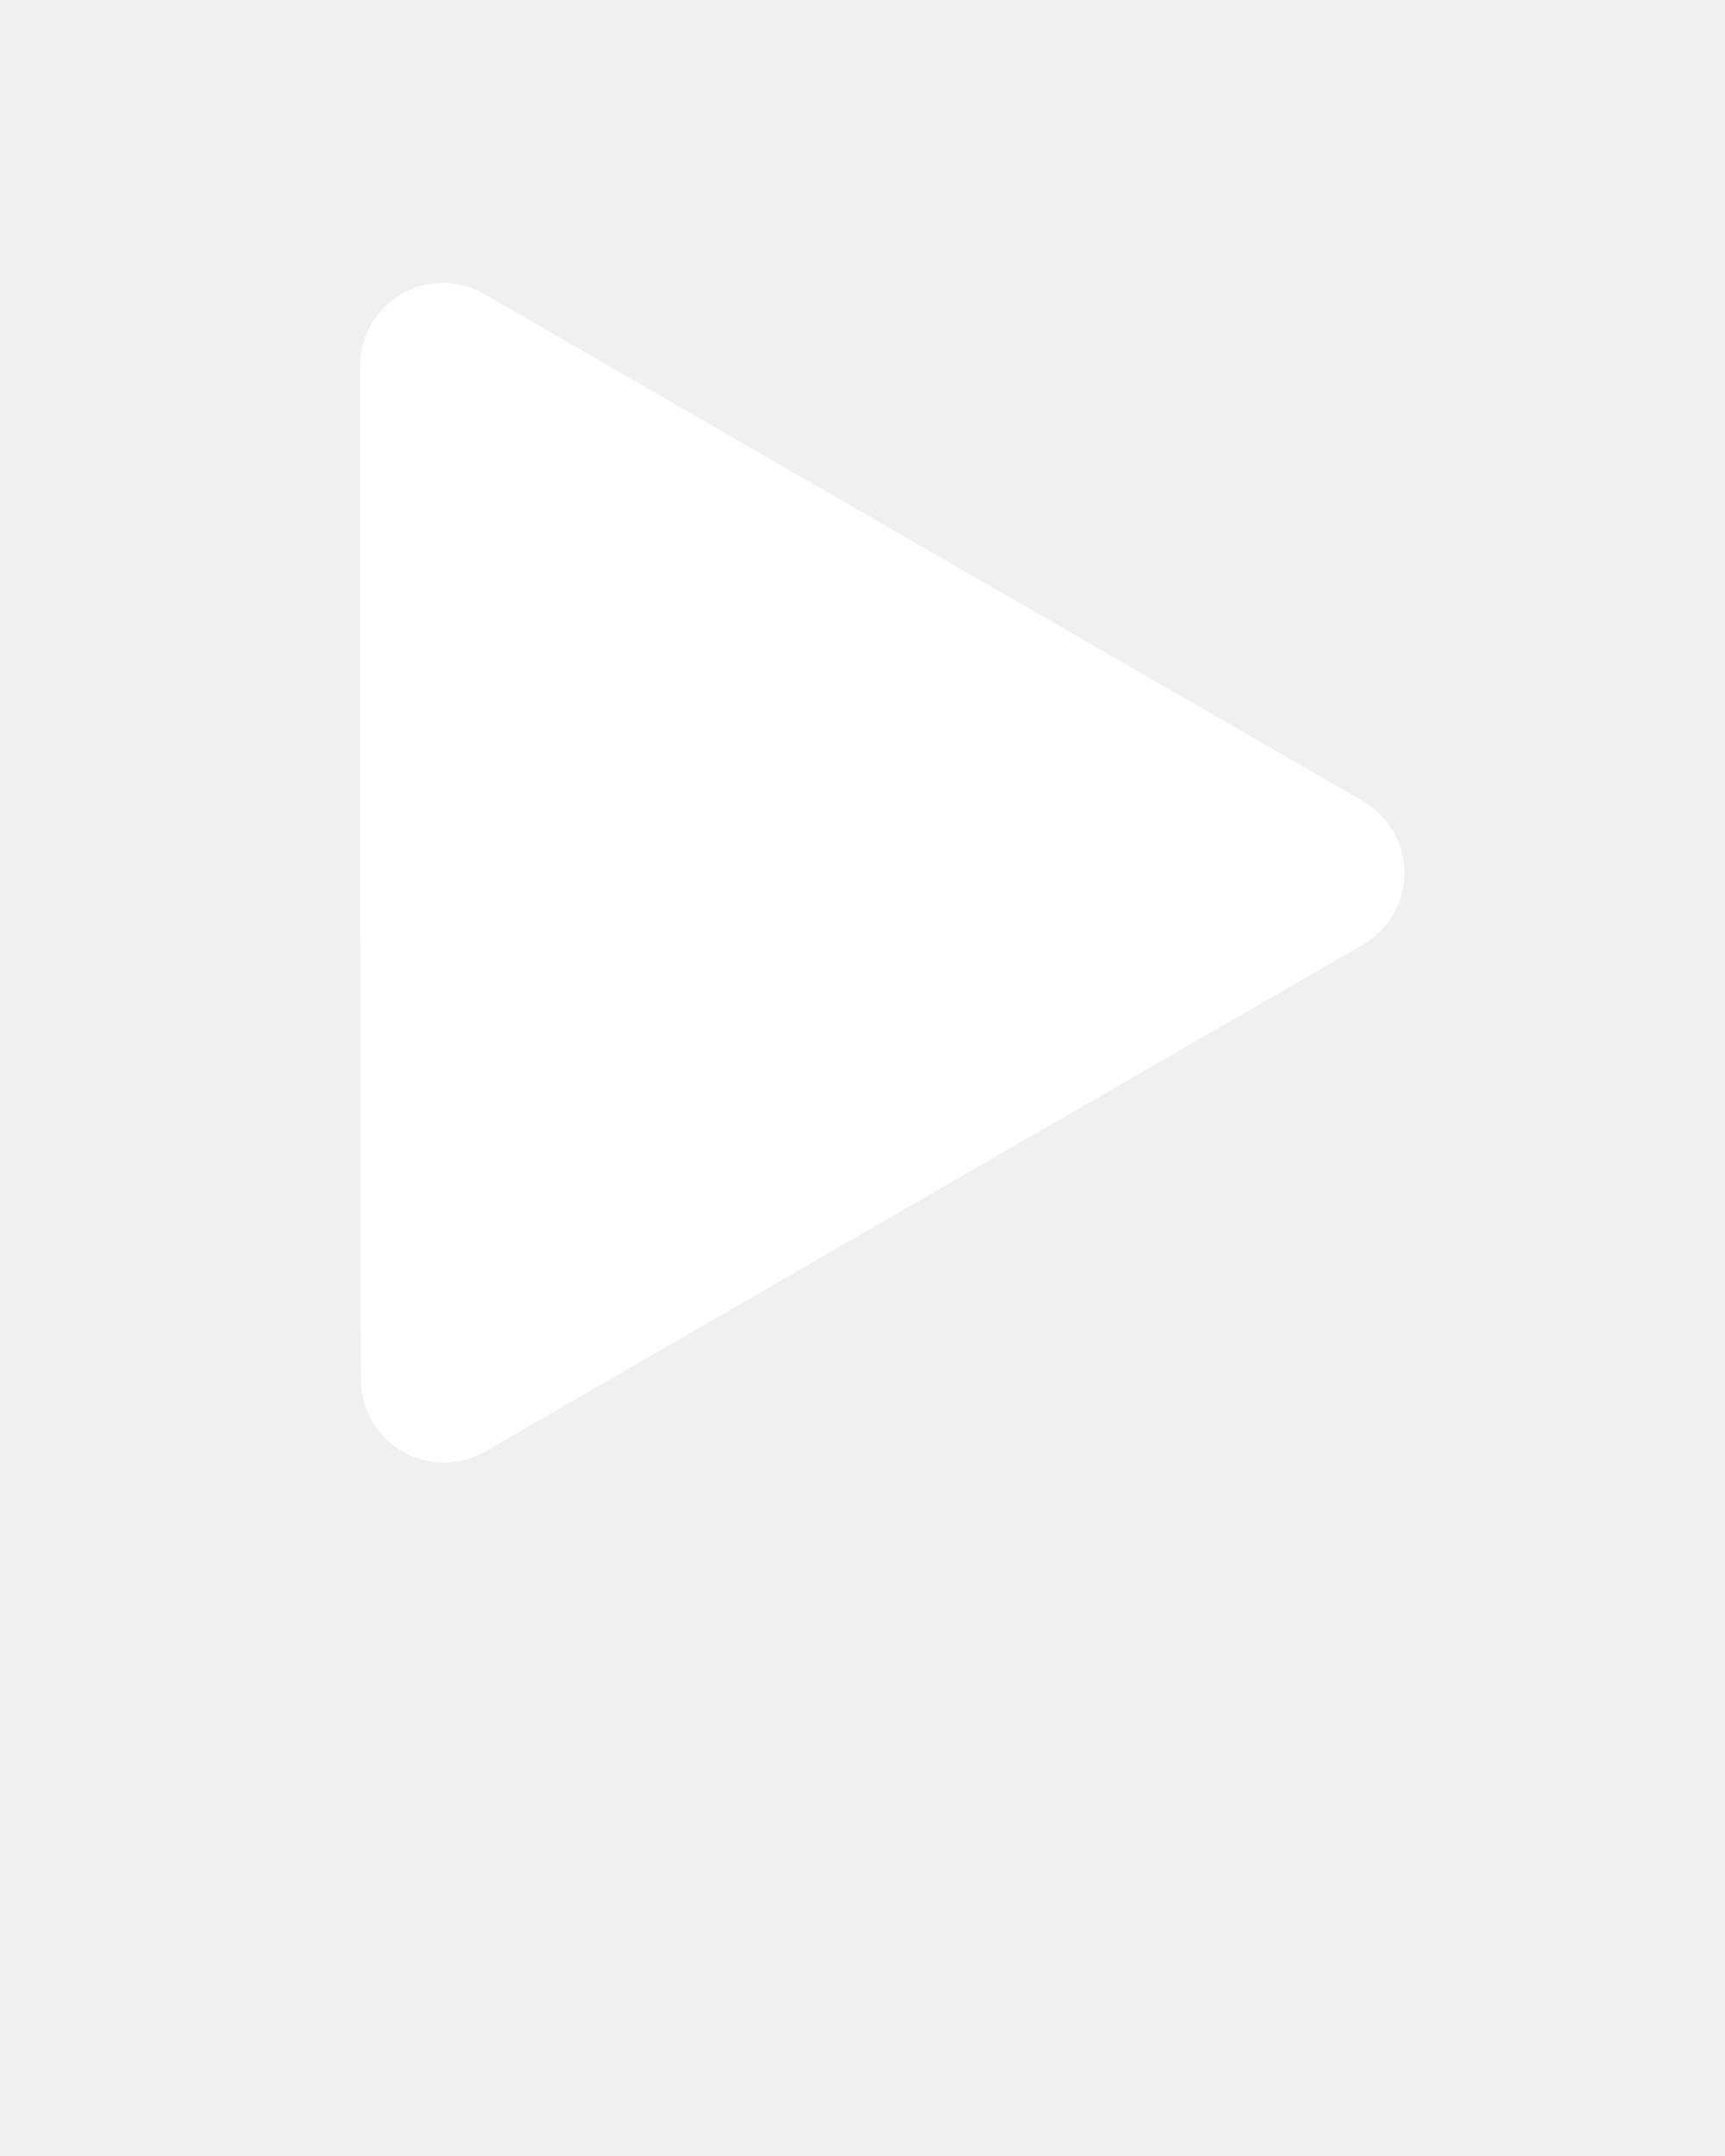
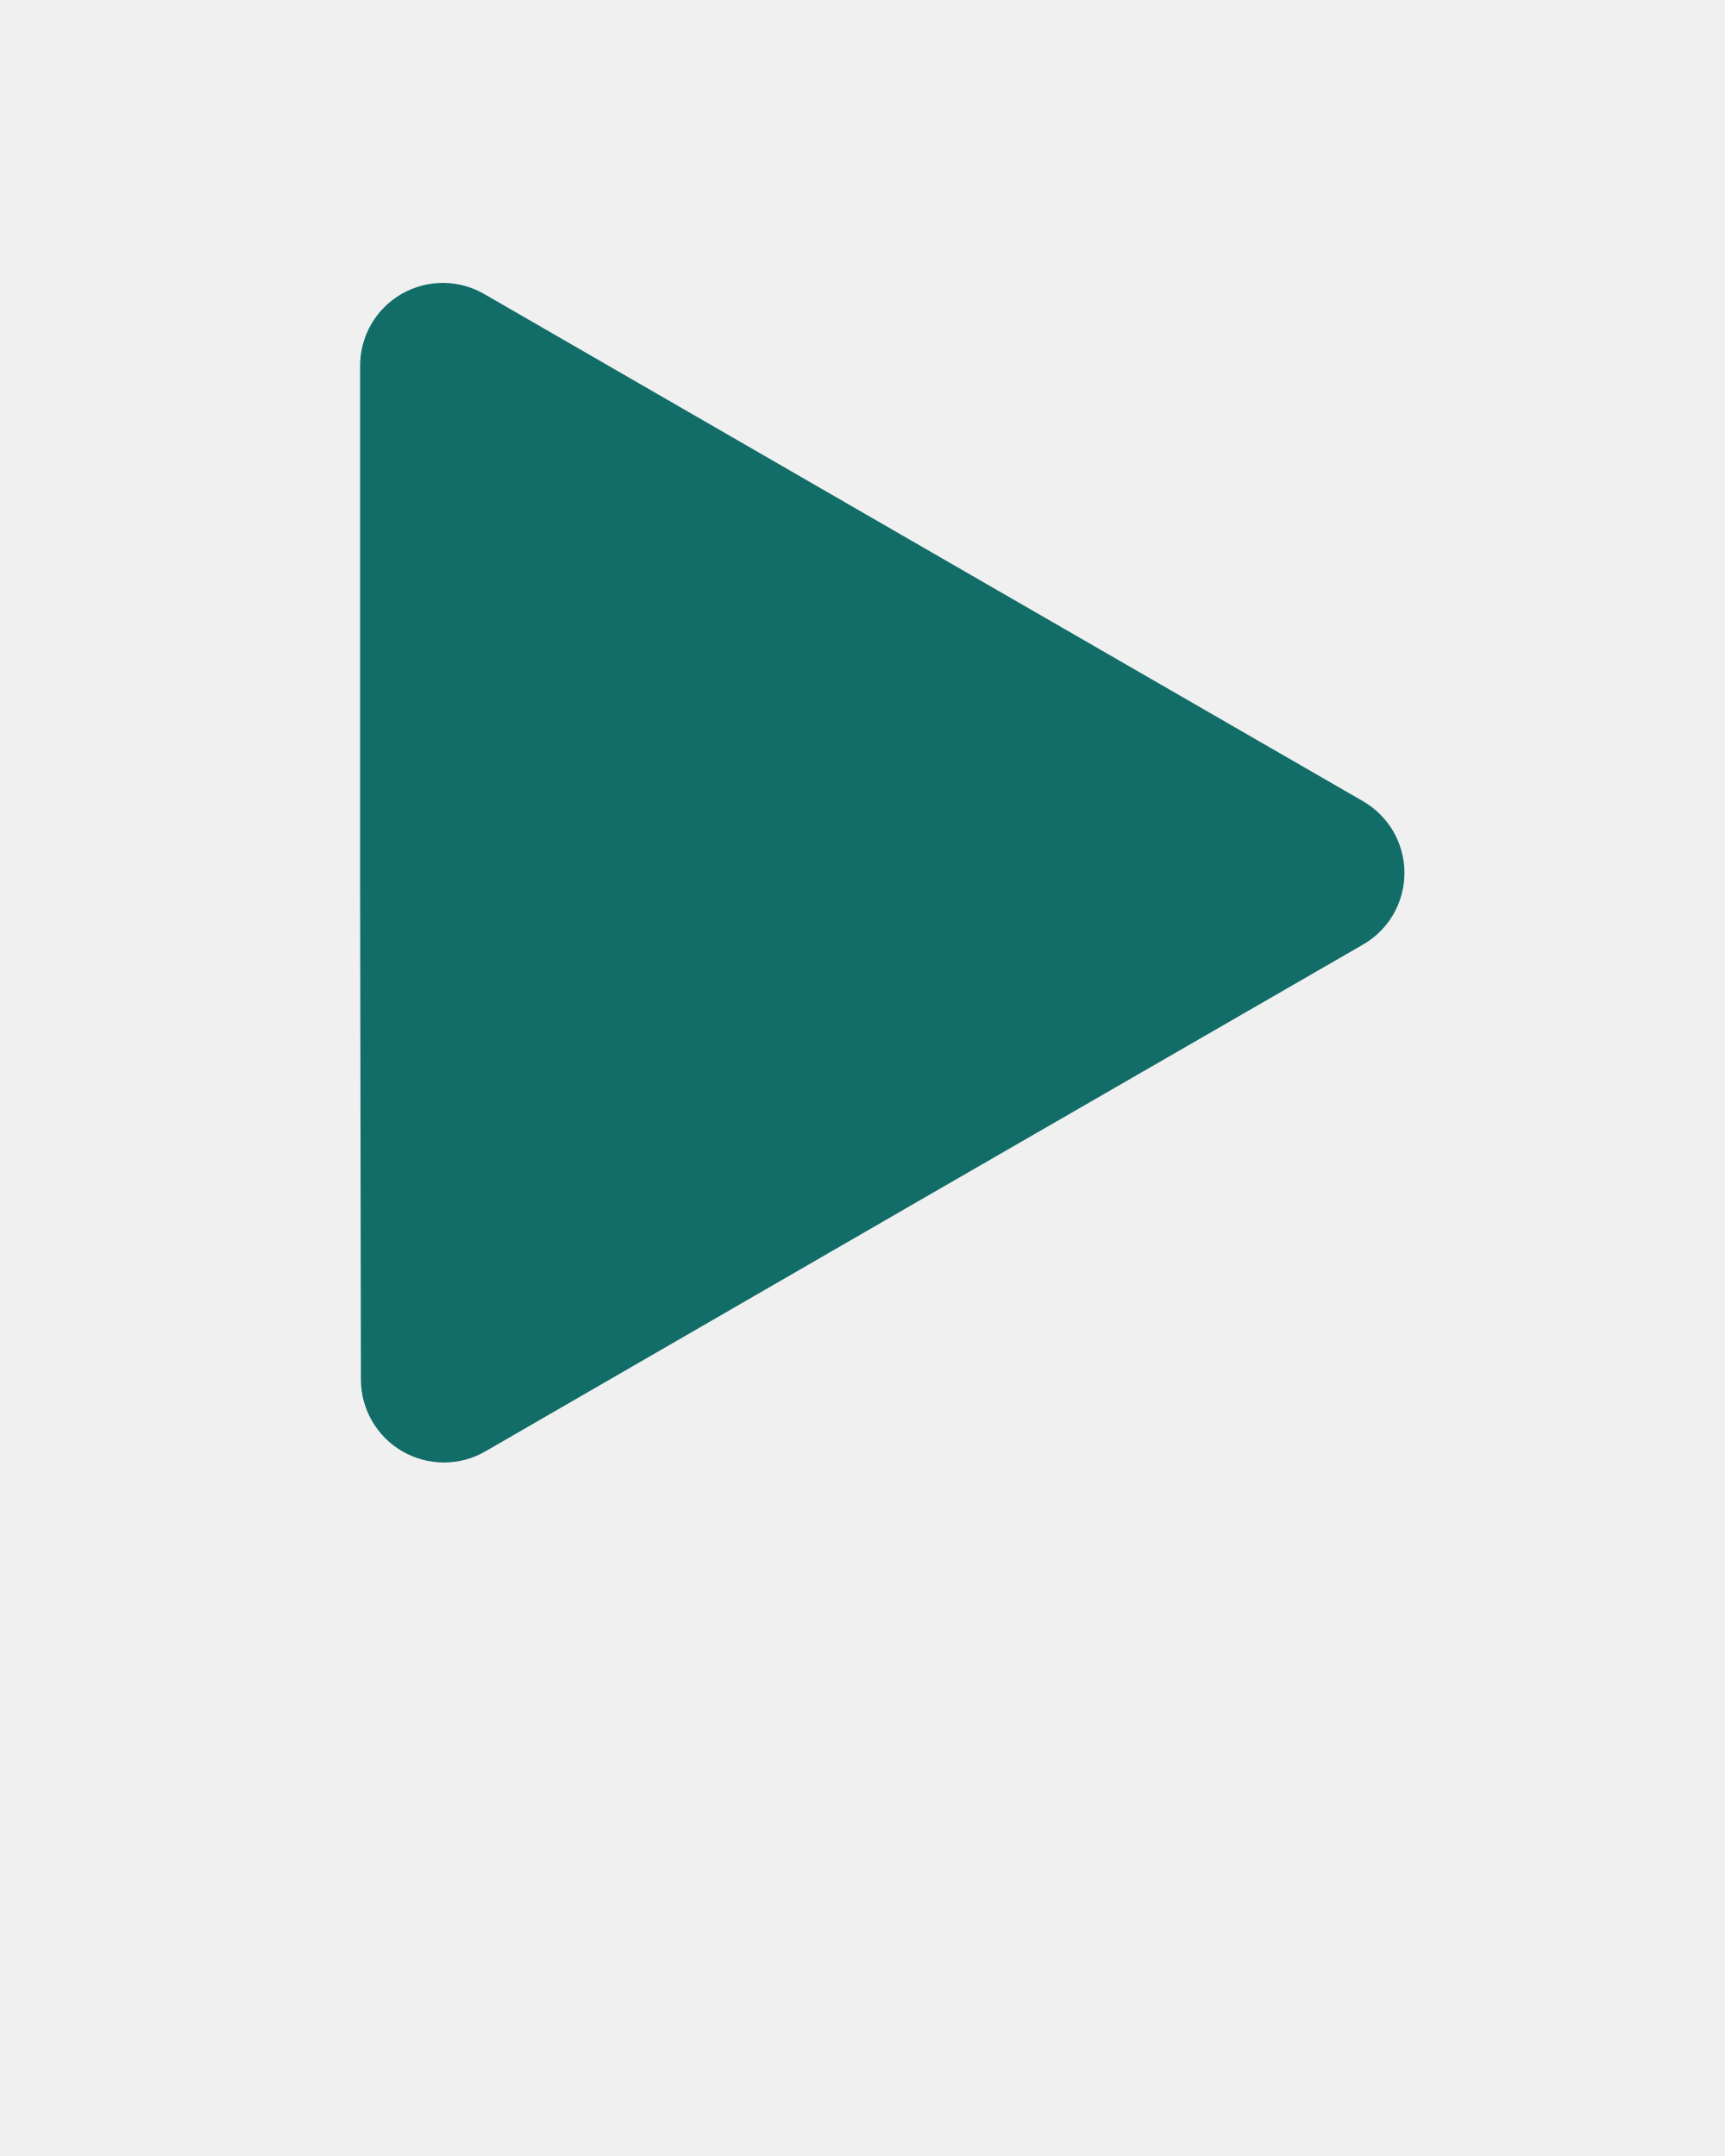
<svg xmlns="http://www.w3.org/2000/svg" width="40" height="50" viewBox="0 0 40 50" fill="none">
  <g clip-path="url(#clip0_877_127)">
-     <path d="M8.35 20.244V8.494C8.348 8.154 8.436 7.819 8.605 7.524C8.775 7.229 9.019 6.985 9.315 6.815C9.61 6.646 9.944 6.559 10.284 6.561C10.625 6.564 10.958 6.657 11.25 6.831L21.425 12.706L31.606 18.581C31.898 18.75 32.141 18.992 32.31 19.284C32.478 19.576 32.567 19.907 32.567 20.244C32.567 20.581 32.478 20.912 32.31 21.204C32.141 21.496 31.898 21.738 31.606 21.906L21.425 27.781L11.25 33.662C10.958 33.83 10.627 33.917 10.29 33.917C9.954 33.916 9.623 33.827 9.332 33.659C9.04 33.491 8.798 33.249 8.629 32.958C8.46 32.667 8.37 32.337 8.369 32L8.35 20.244Z" fill="white" />
+     <path d="M8.35 20.244V8.494C8.348 8.154 8.436 7.819 8.605 7.524C8.775 7.229 9.019 6.985 9.315 6.815C9.61 6.646 9.944 6.559 10.284 6.561C10.625 6.564 10.958 6.657 11.25 6.831L21.425 12.706L31.606 18.581C31.898 18.75 32.141 18.992 32.31 19.284C32.478 19.576 32.567 19.907 32.567 20.244C32.567 20.581 32.478 20.912 32.31 21.204C32.141 21.496 31.898 21.738 31.606 21.906L21.425 27.781L11.25 33.662C10.958 33.83 10.627 33.917 10.29 33.917C9.954 33.916 9.623 33.827 9.332 33.659C9.04 33.491 8.798 33.249 8.629 32.958C8.46 32.667 8.37 32.337 8.369 32L8.35 20.244Z" fill="#126D68" />
  </g>
  <defs>
    <clipPath id="clip0_877_127">
-       <rect width="40" height="50" fill="white" />
+       <rect width="40" height="50" fill="#126D68" />
    </clipPath>
  </defs>
</svg>
